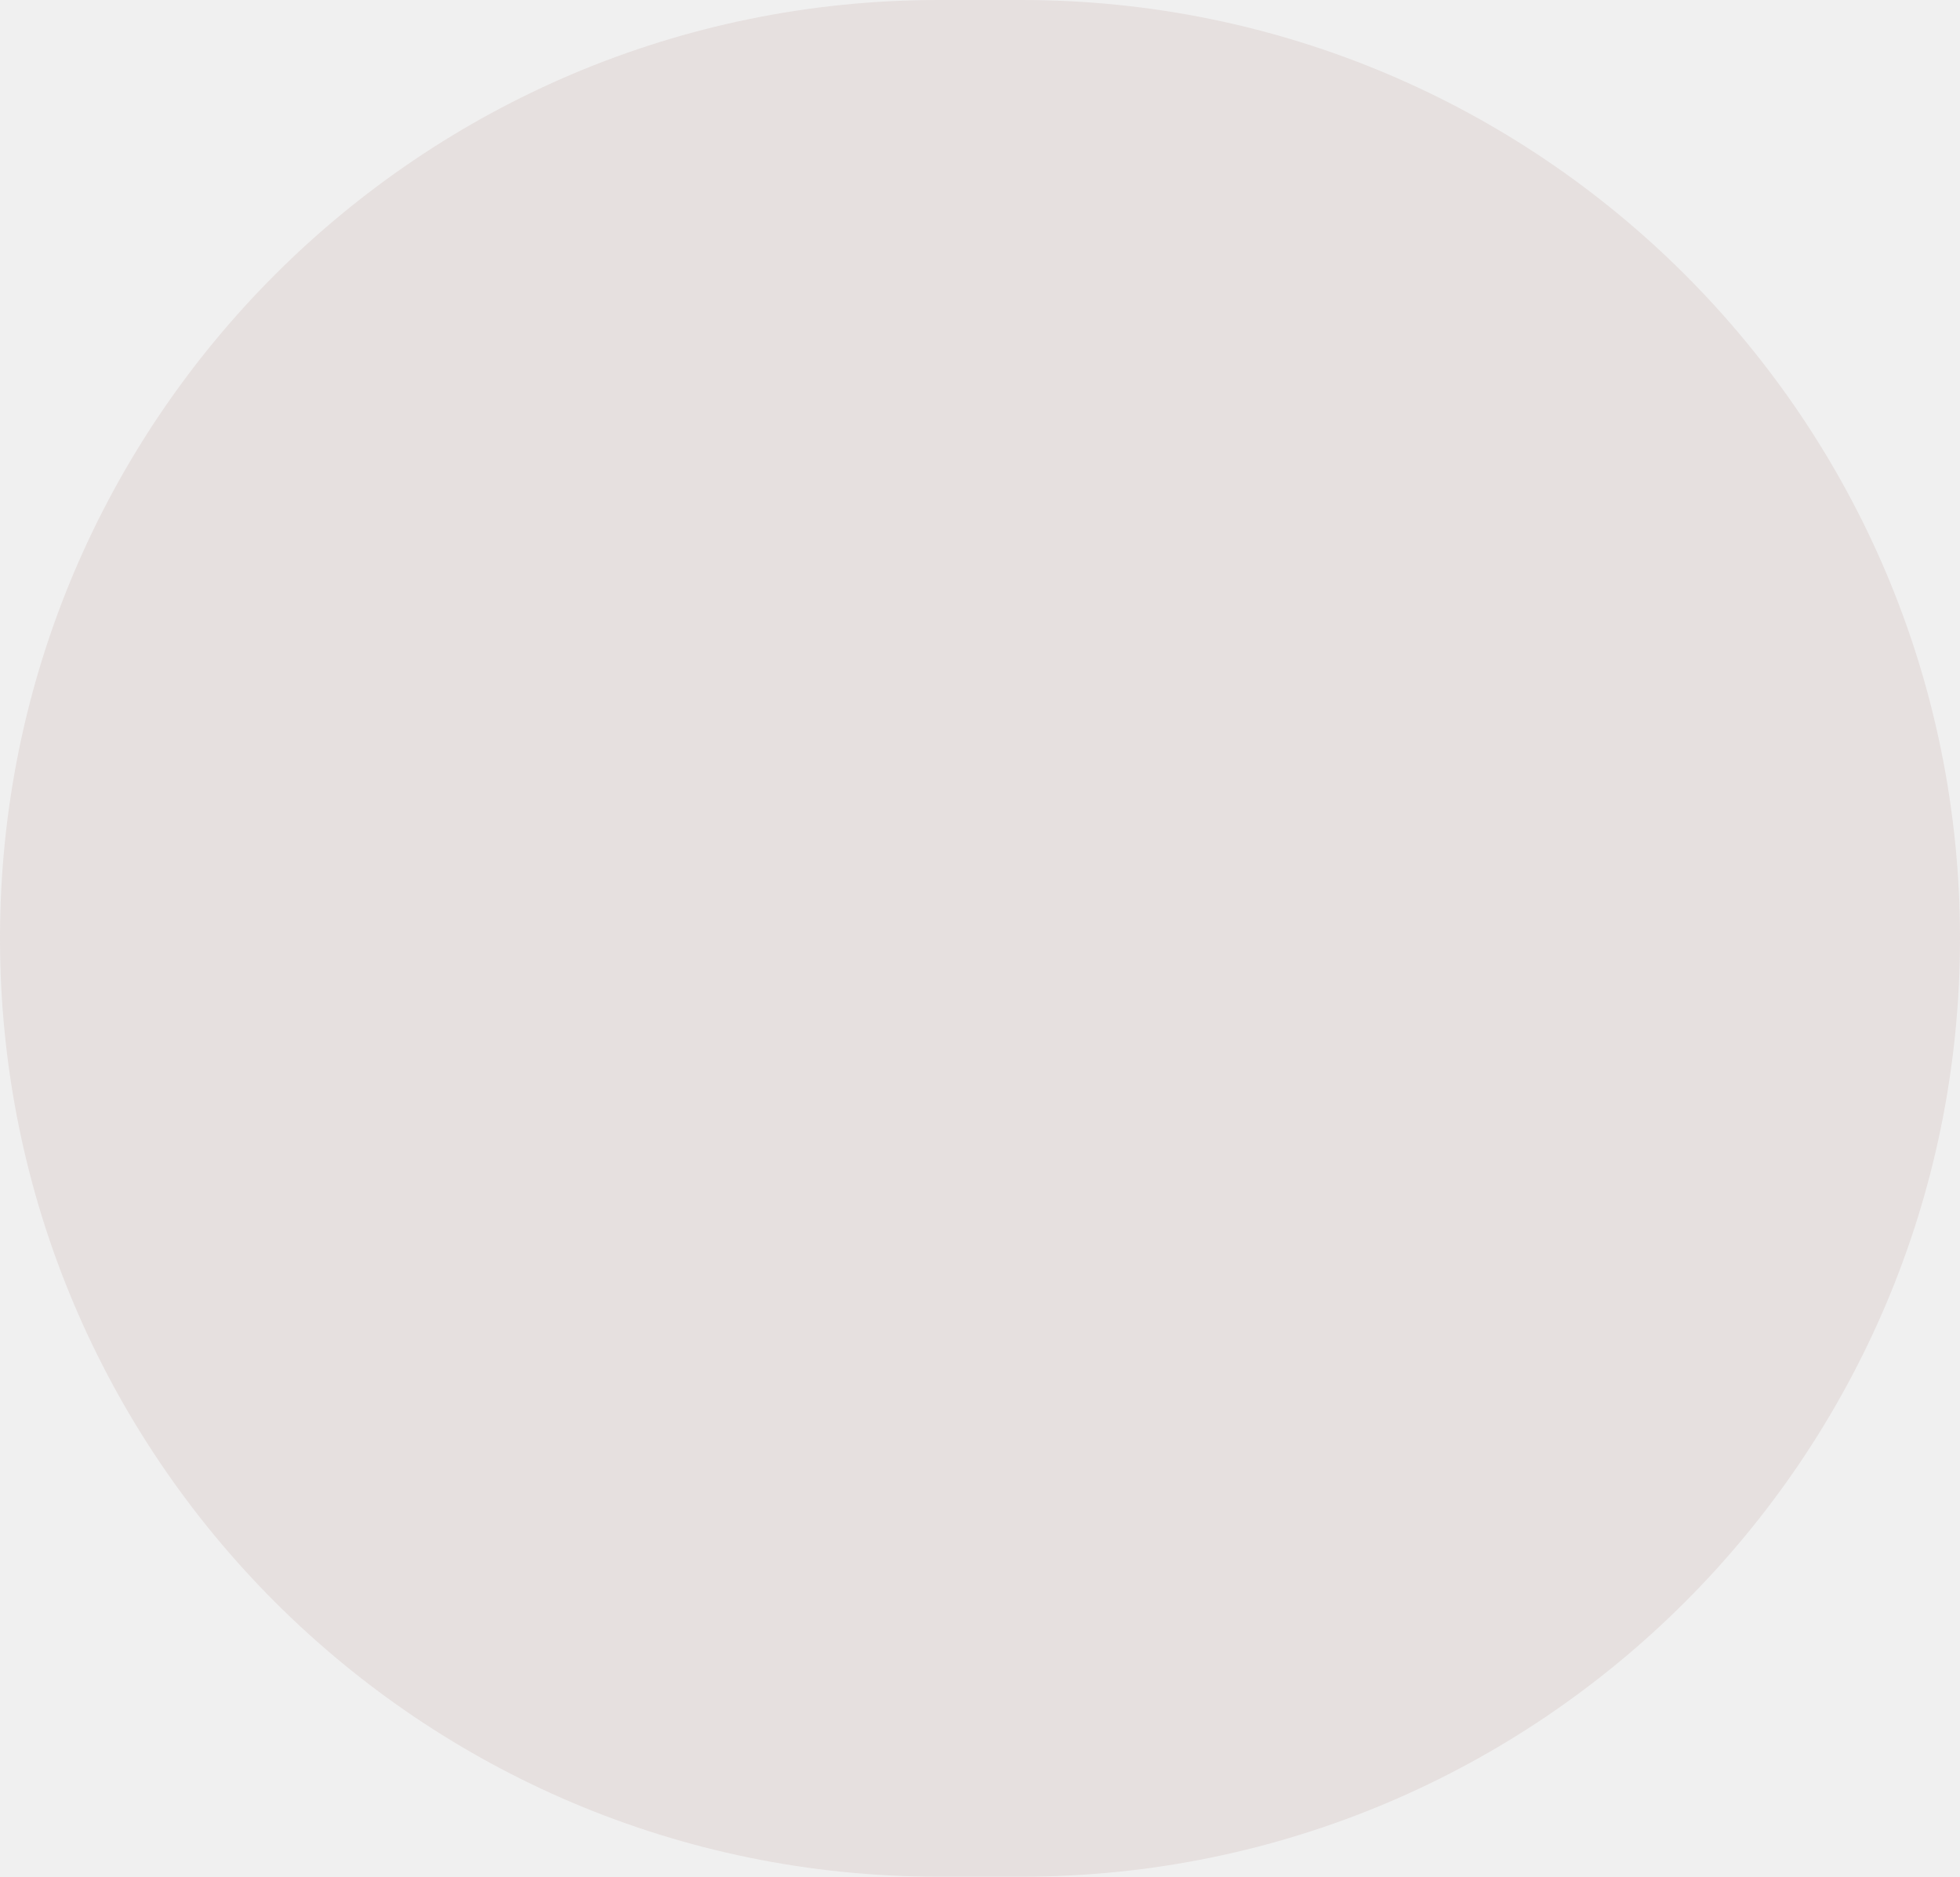
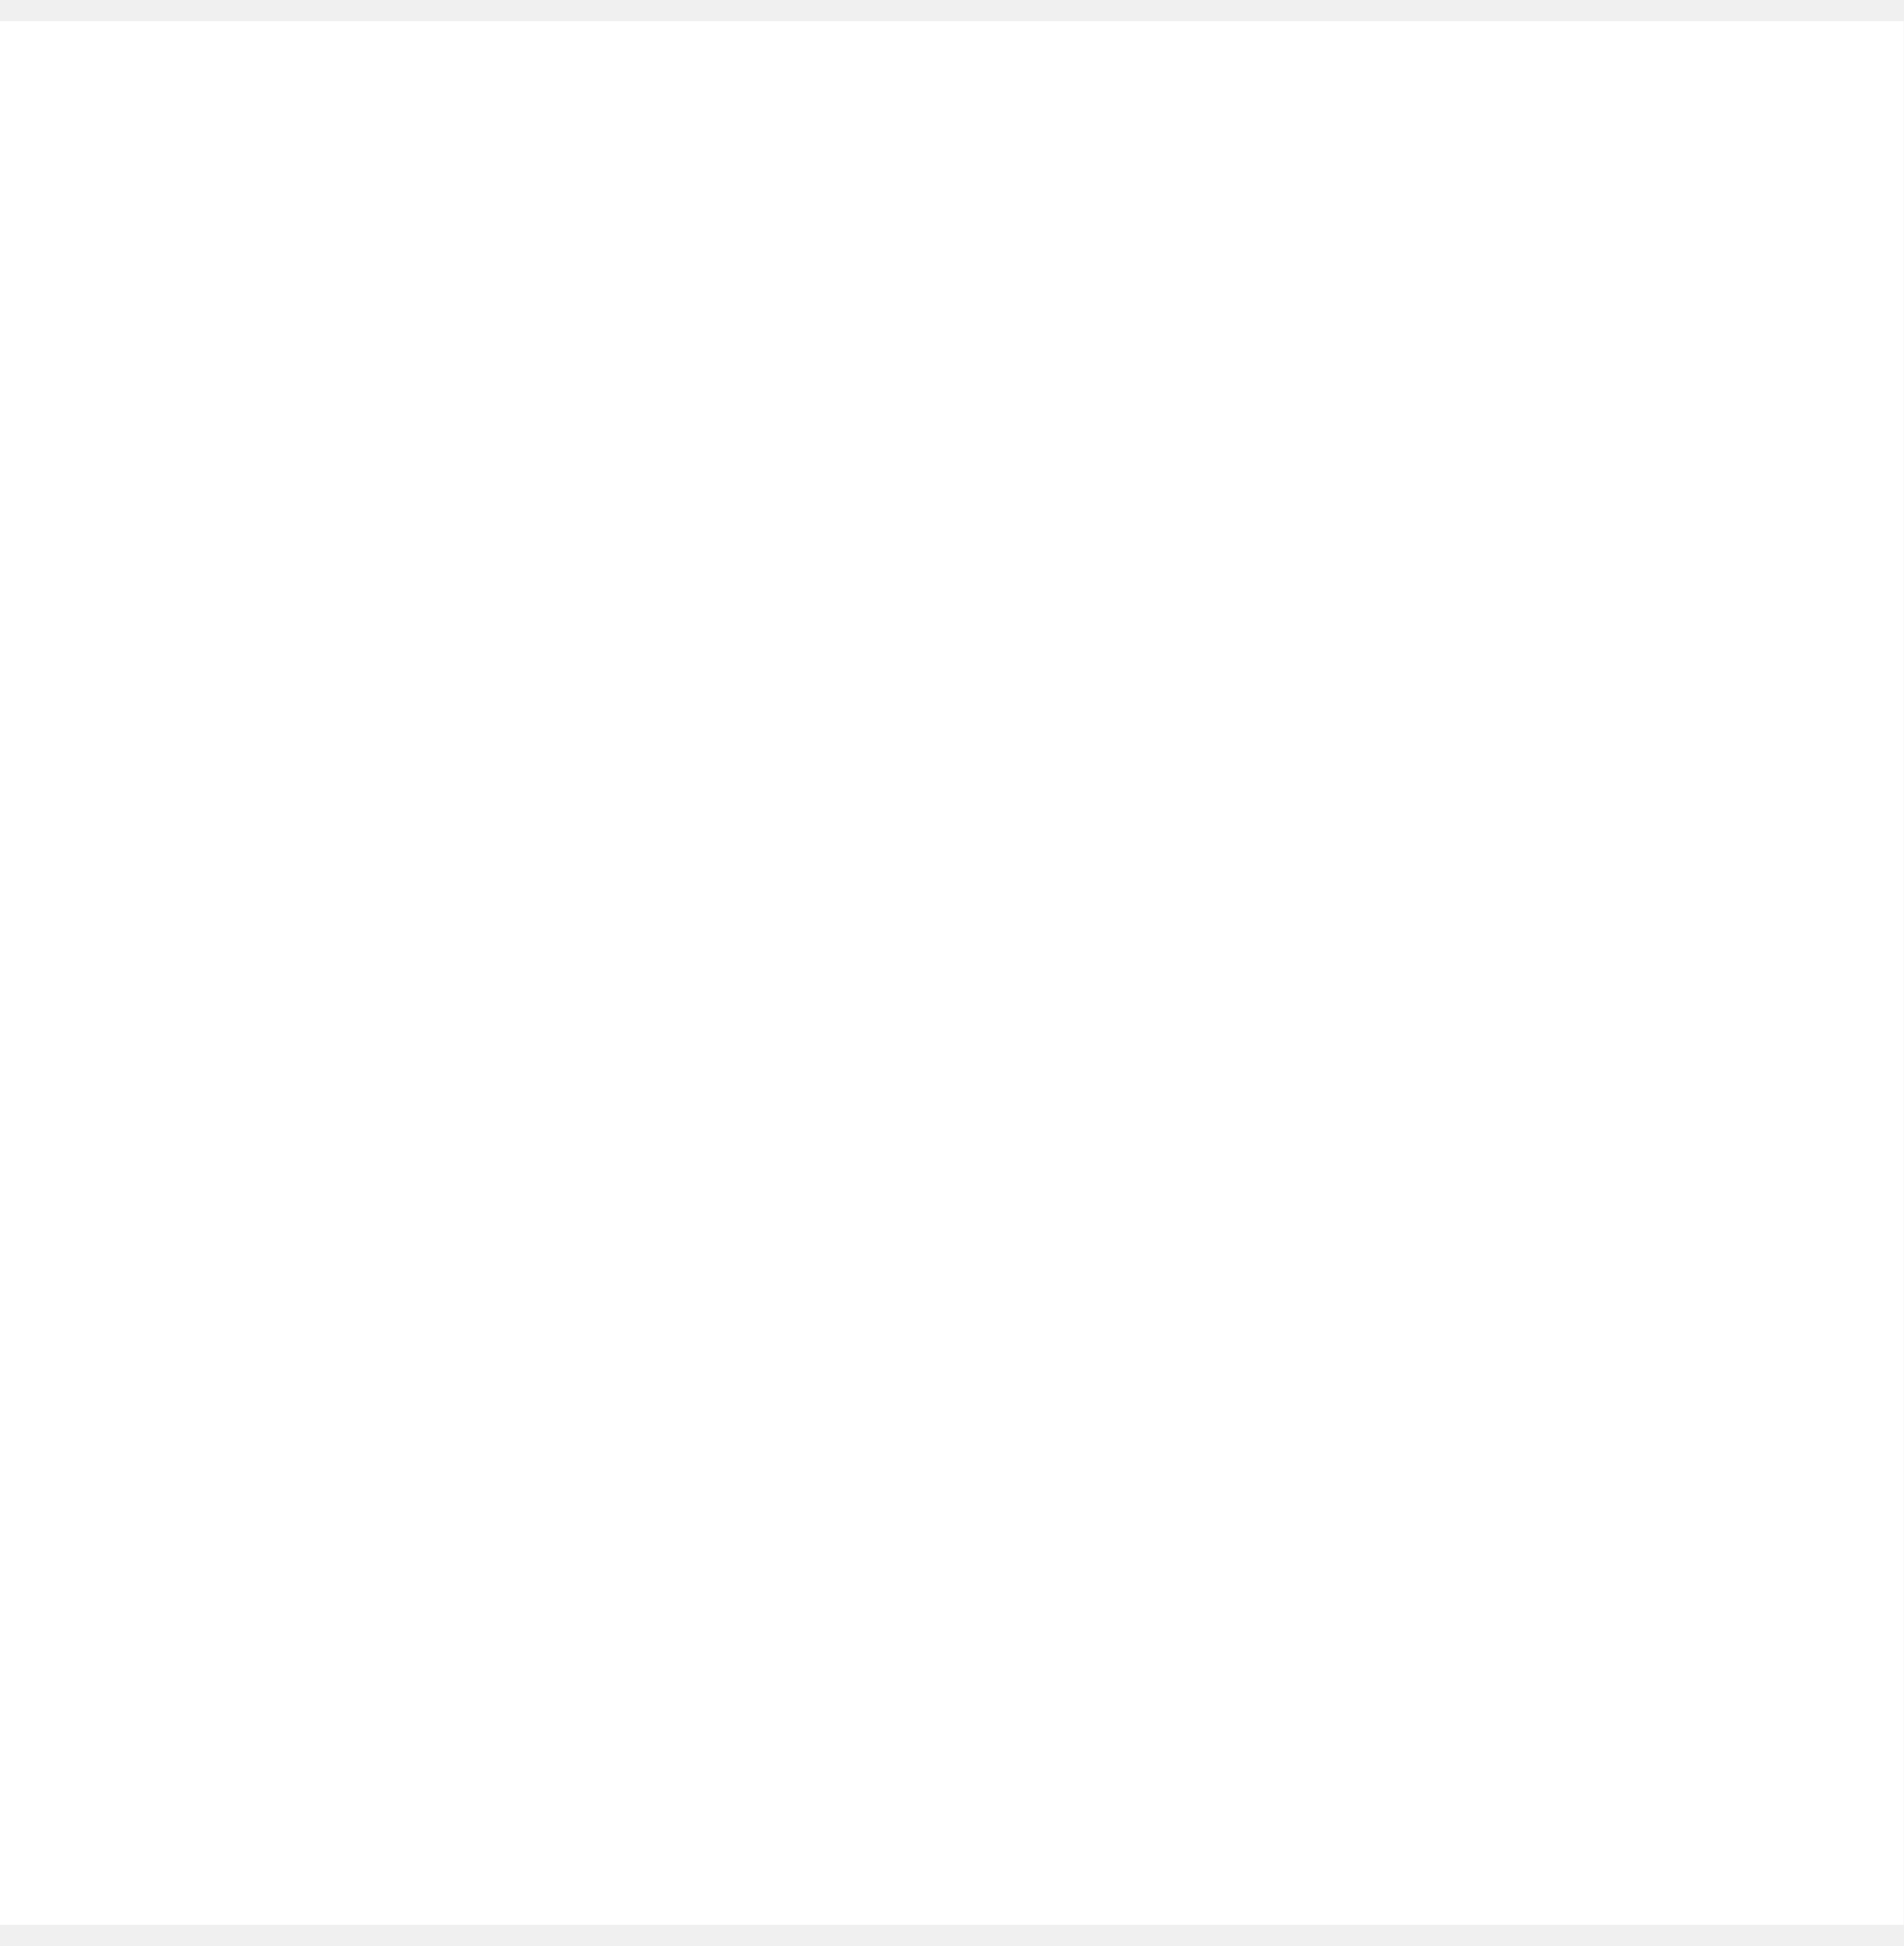
- <svg xmlns="http://www.w3.org/2000/svg" width="47" height="45" viewBox="0 0 47 45" fill="none">
-   <g clip-path="url(#clip0_15_6478)">
-     <path d="M47 0H0V45H47V0Z" fill="#E6E0DF" />
+ <svg xmlns="http://www.w3.org/2000/svg" width="45" height="46" viewBox="0 0 45 46" fill="none">
+   <g clip-path="url(#clip0_16_6622)">
+     <path d="M45 0.5H0V45.5H45V0.5Z" fill="white" />
  </g>
  <defs>
-     <clipPath id="clip0_15_6478">
-       <rect width="47" height="45" rx="22.5" fill="white" />
+     <clipPath id="clip0_16_6622">
+       <rect width="45" height="45" fill="white" transform="translate(0 0.5)" />
    </clipPath>
  </defs>
</svg>
